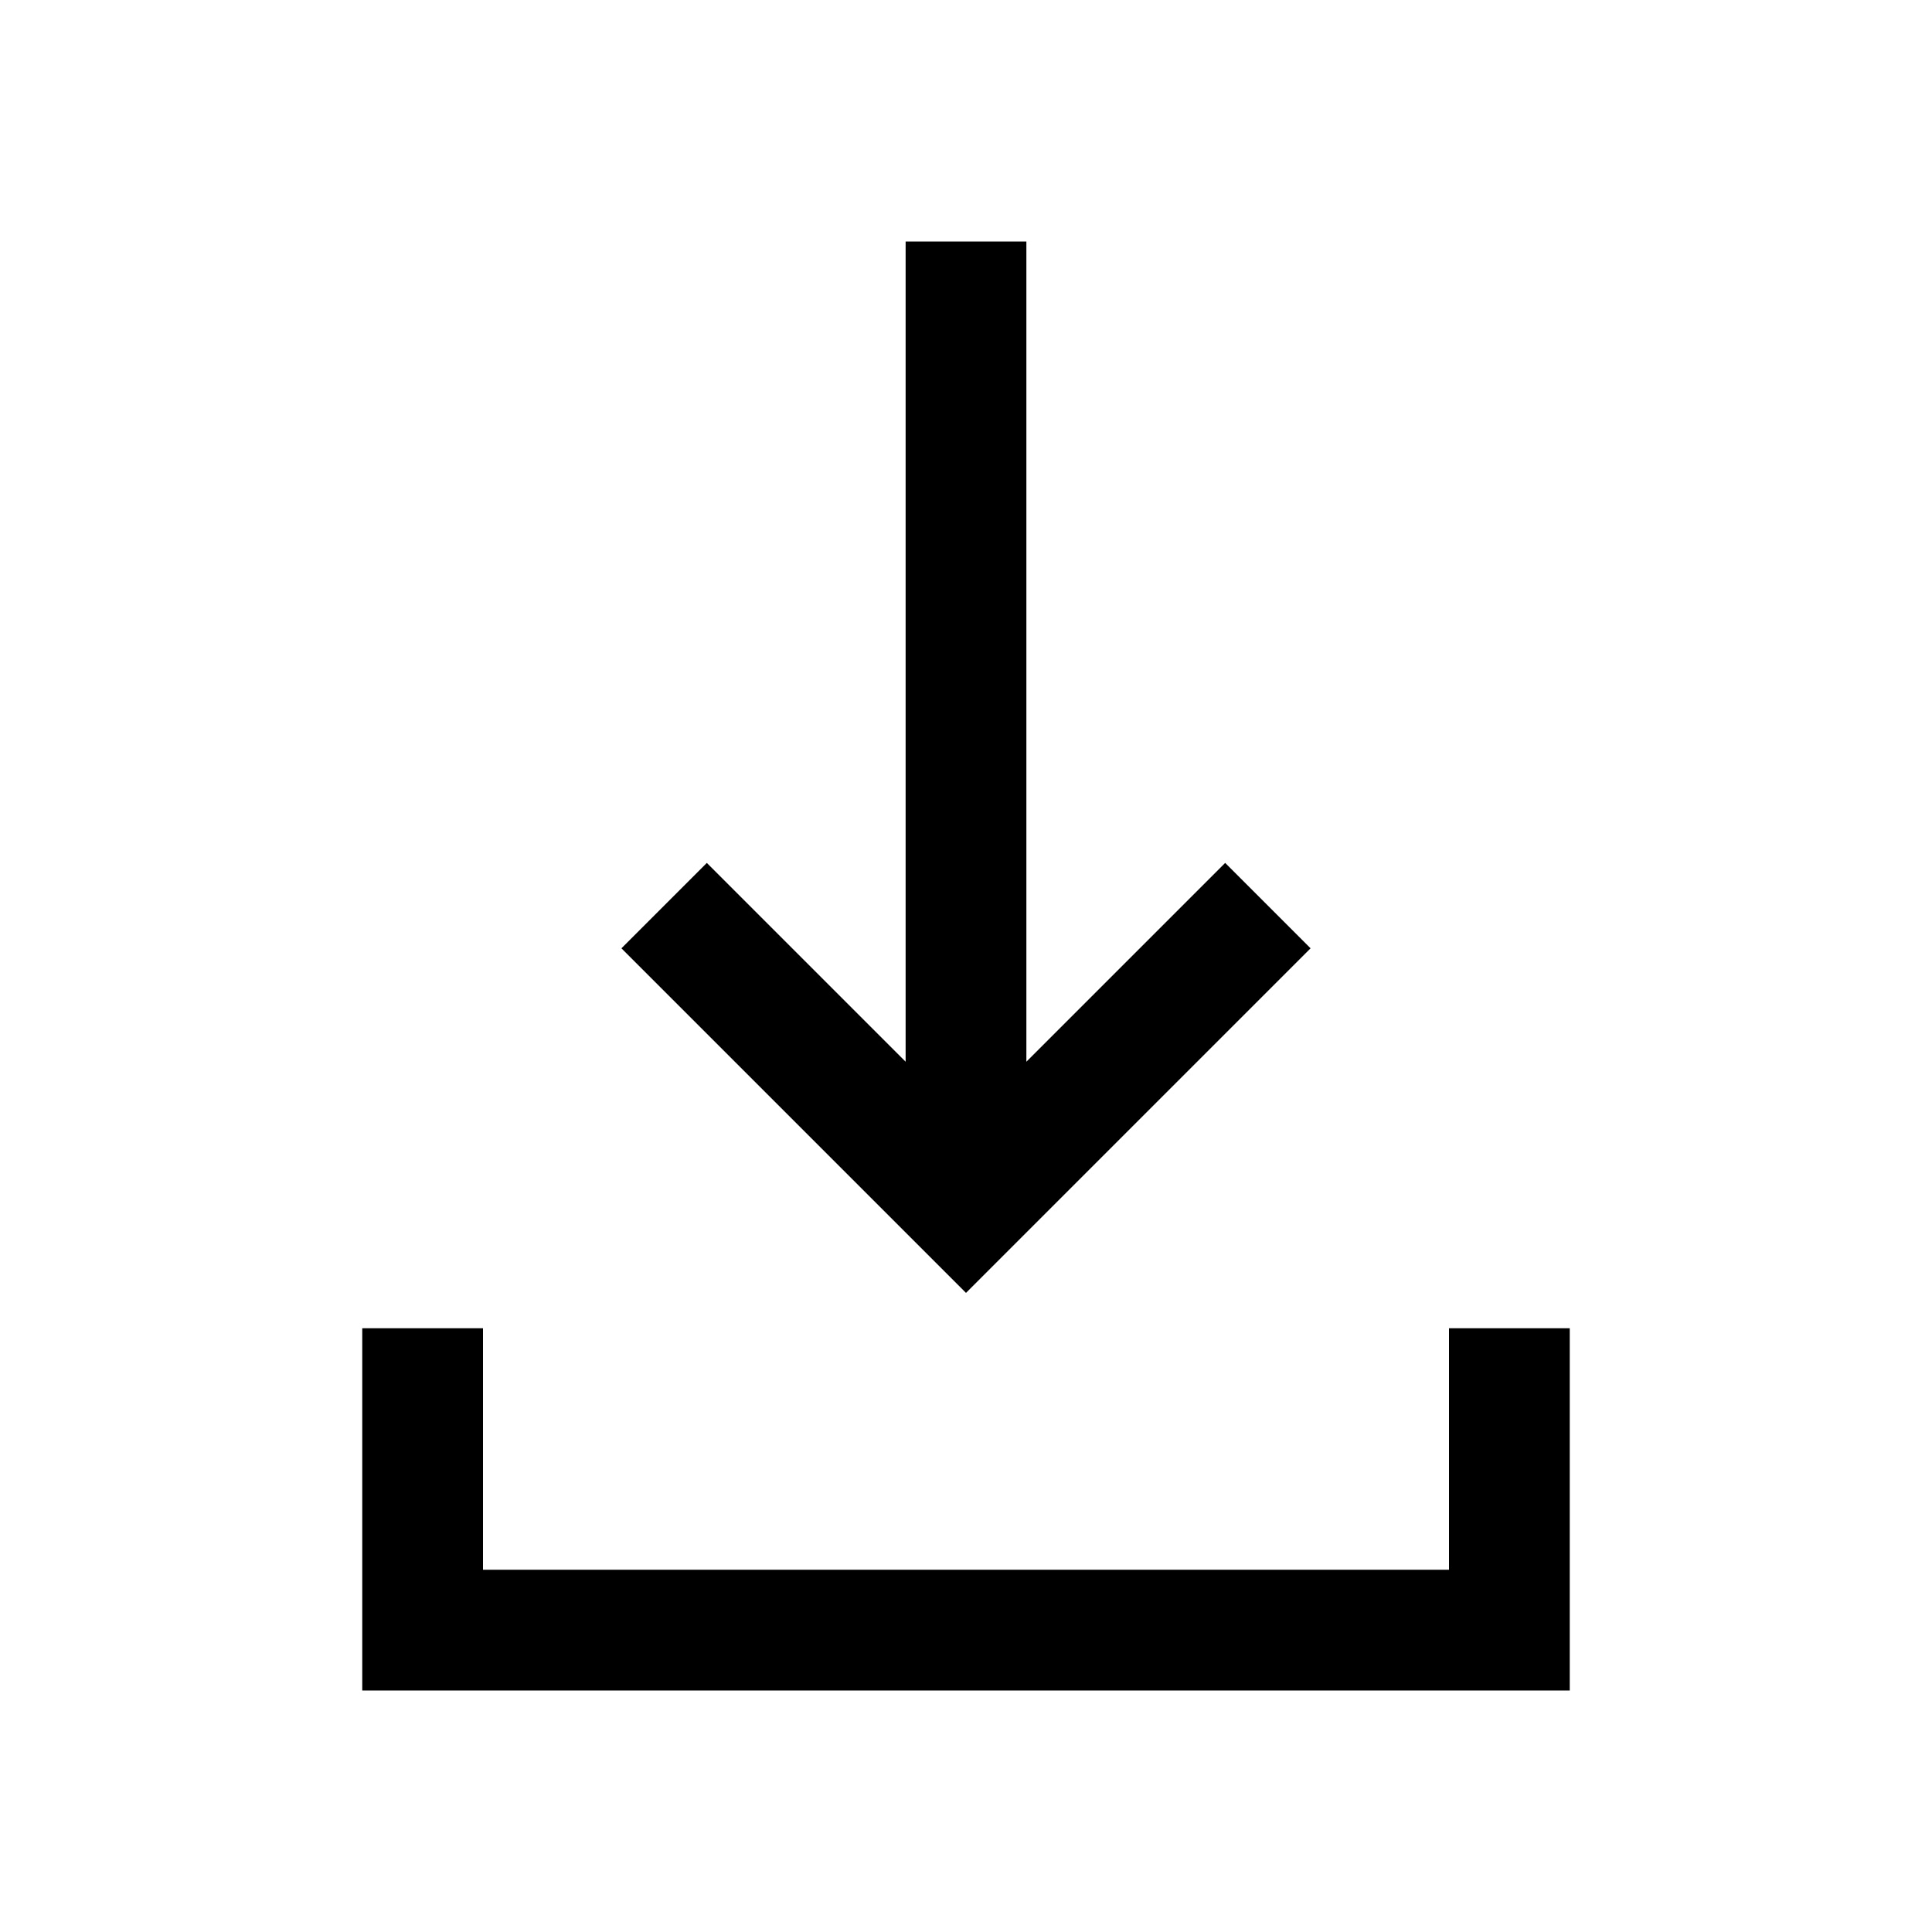
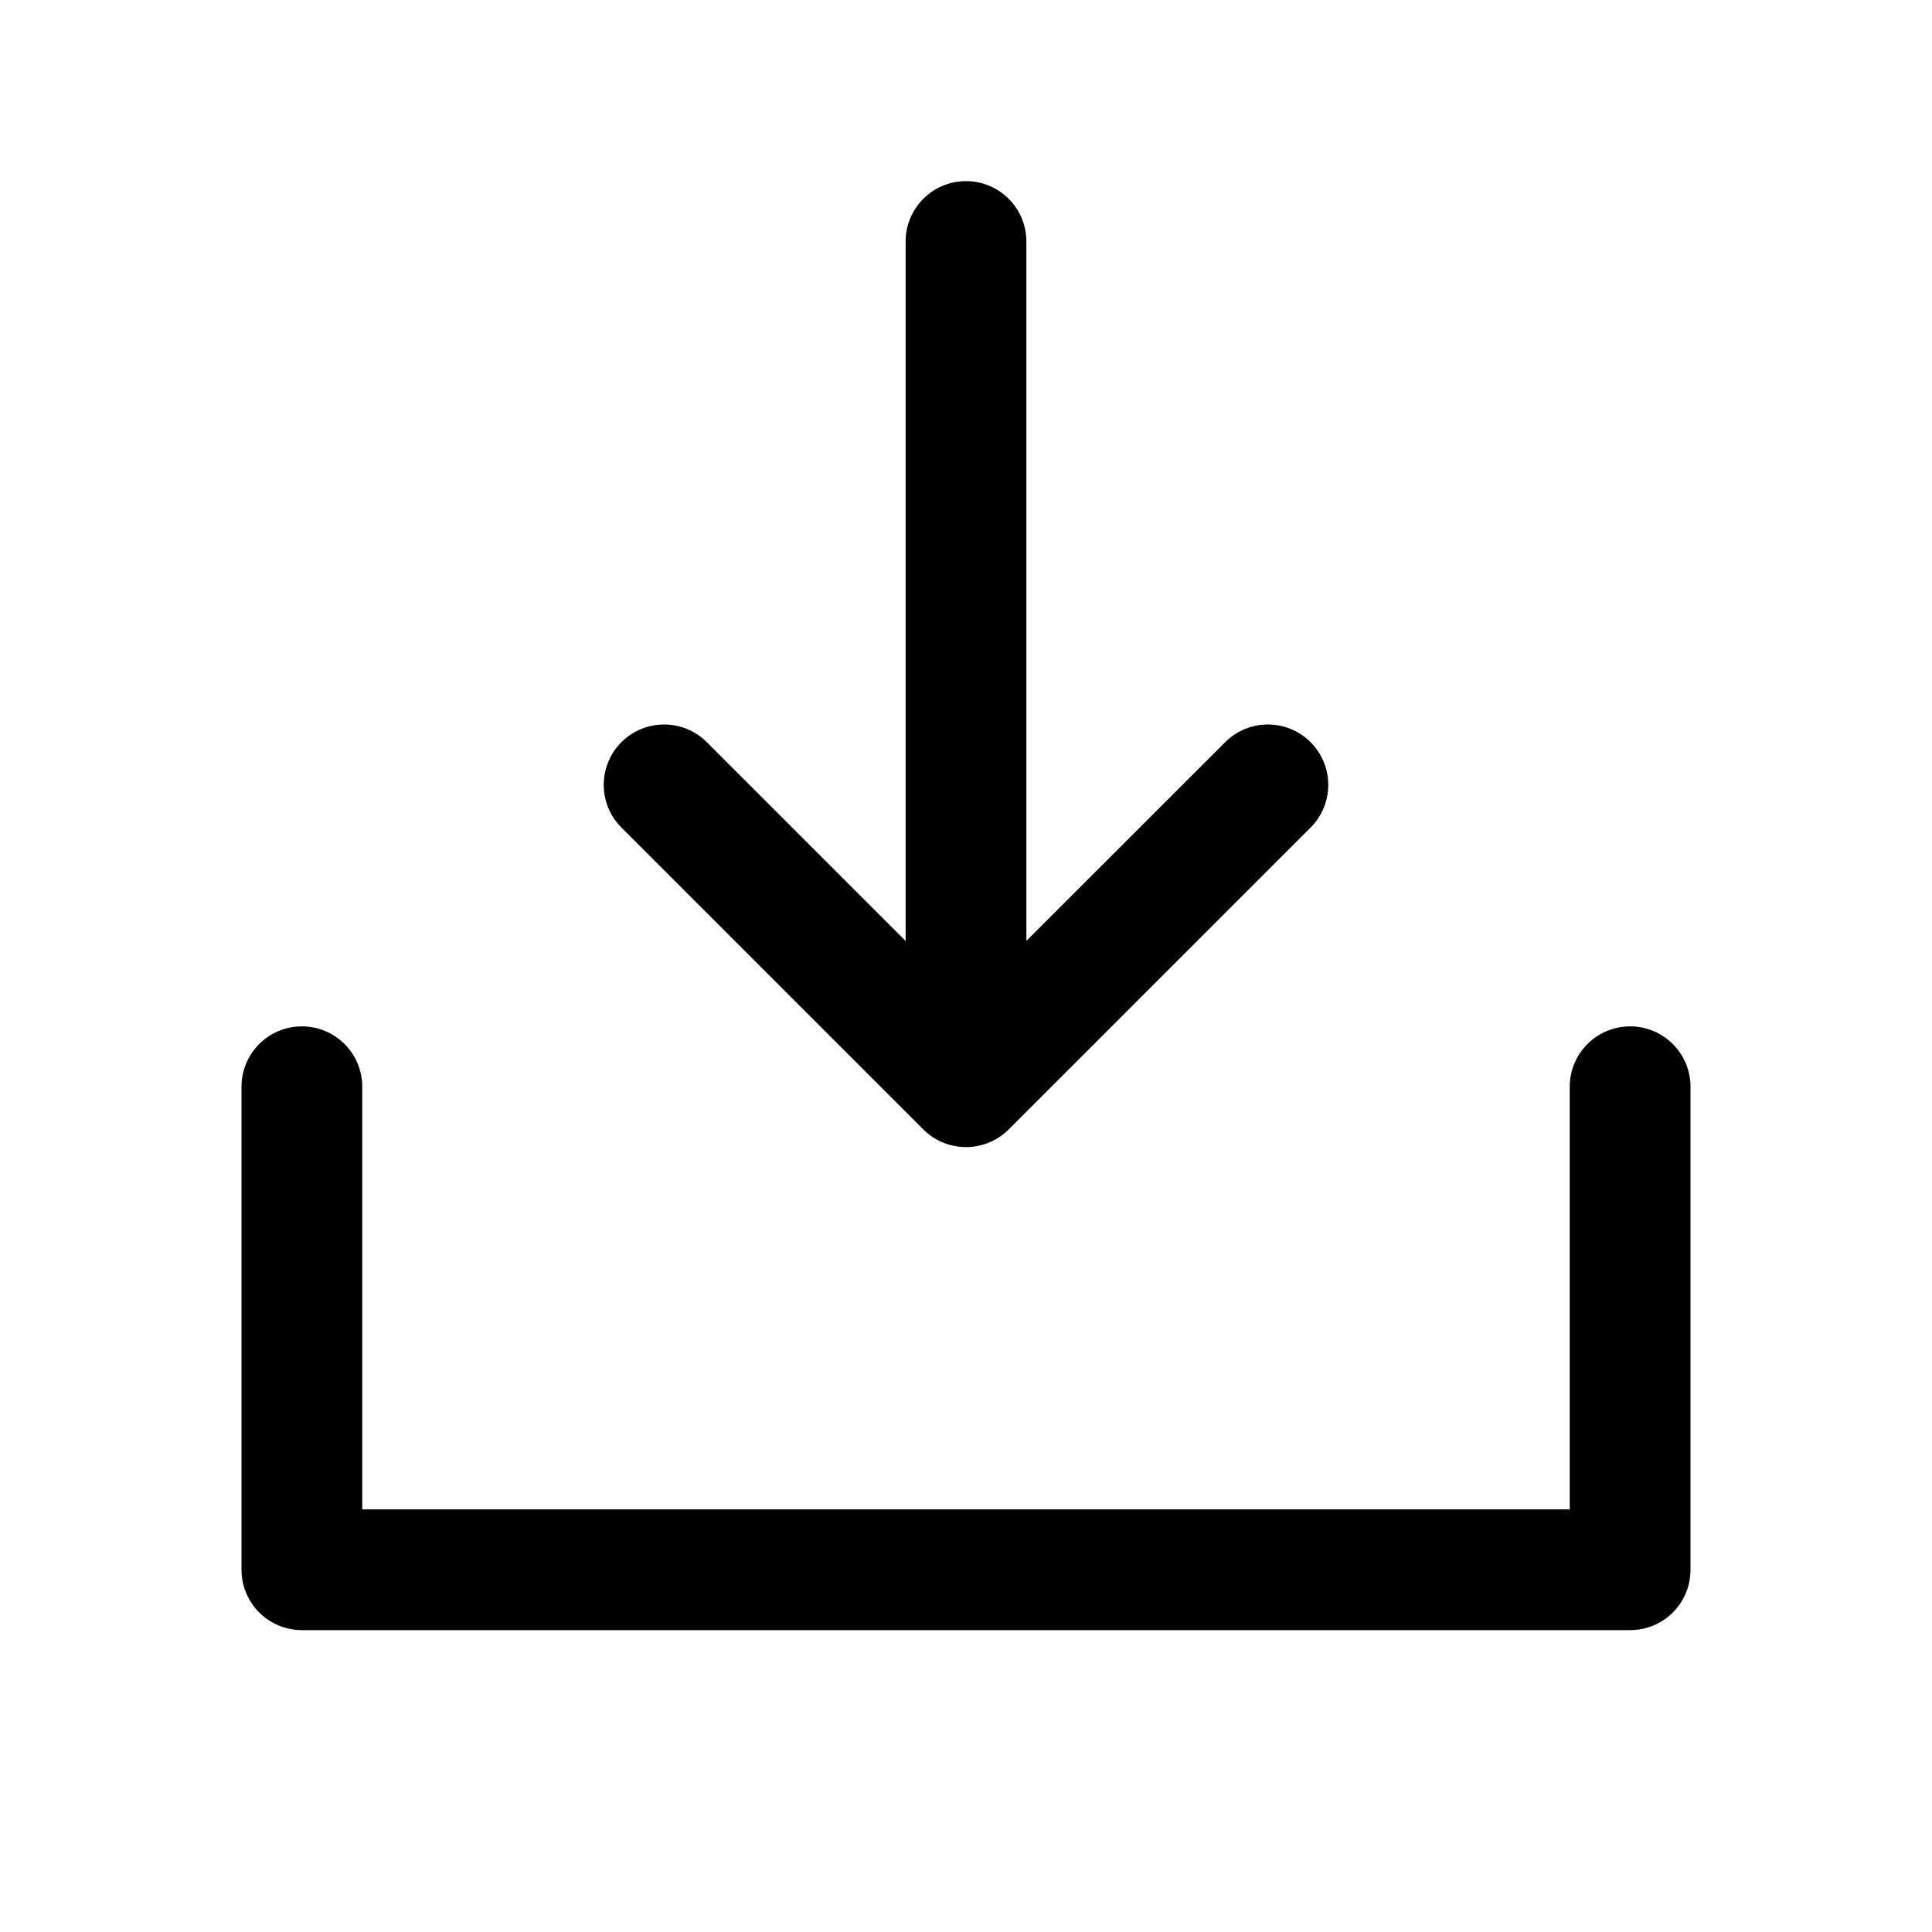
<svg xmlns="http://www.w3.org/2000/svg" fill="none" viewBox="0 0 20 20">
-   <path fill="currentColor" d="M9.375 2.5h1.25v8.491l2.058-2.058.884.884-3.567 3.567-3.567-3.567.884-.884 2.058 2.058z" />
-   <path fill="currentColor" d="M3.75 13.75H5v2.5h10v-2.5h1.25v3.75H3.75z" />
+   <path fill="currentColor" d="M17.5 11.25v5a.624.624 0 0 1-.625.625H3.125a.625.625 0 0 1-.625-.625v-5a.625.625 0 1 1 1.25 0v4.375h12.5V11.25a.624.624 0 1 1 1.25 0m-7.942.442a.626.626 0 0 0 .884 0l3.125-3.125a.624.624 0 1 0-.884-.884L10.625 9.74V2.5a.625.625 0 1 0-1.25 0v7.241L7.317 7.683a.625.625 0 0 0-.884.884z" />
</svg>
